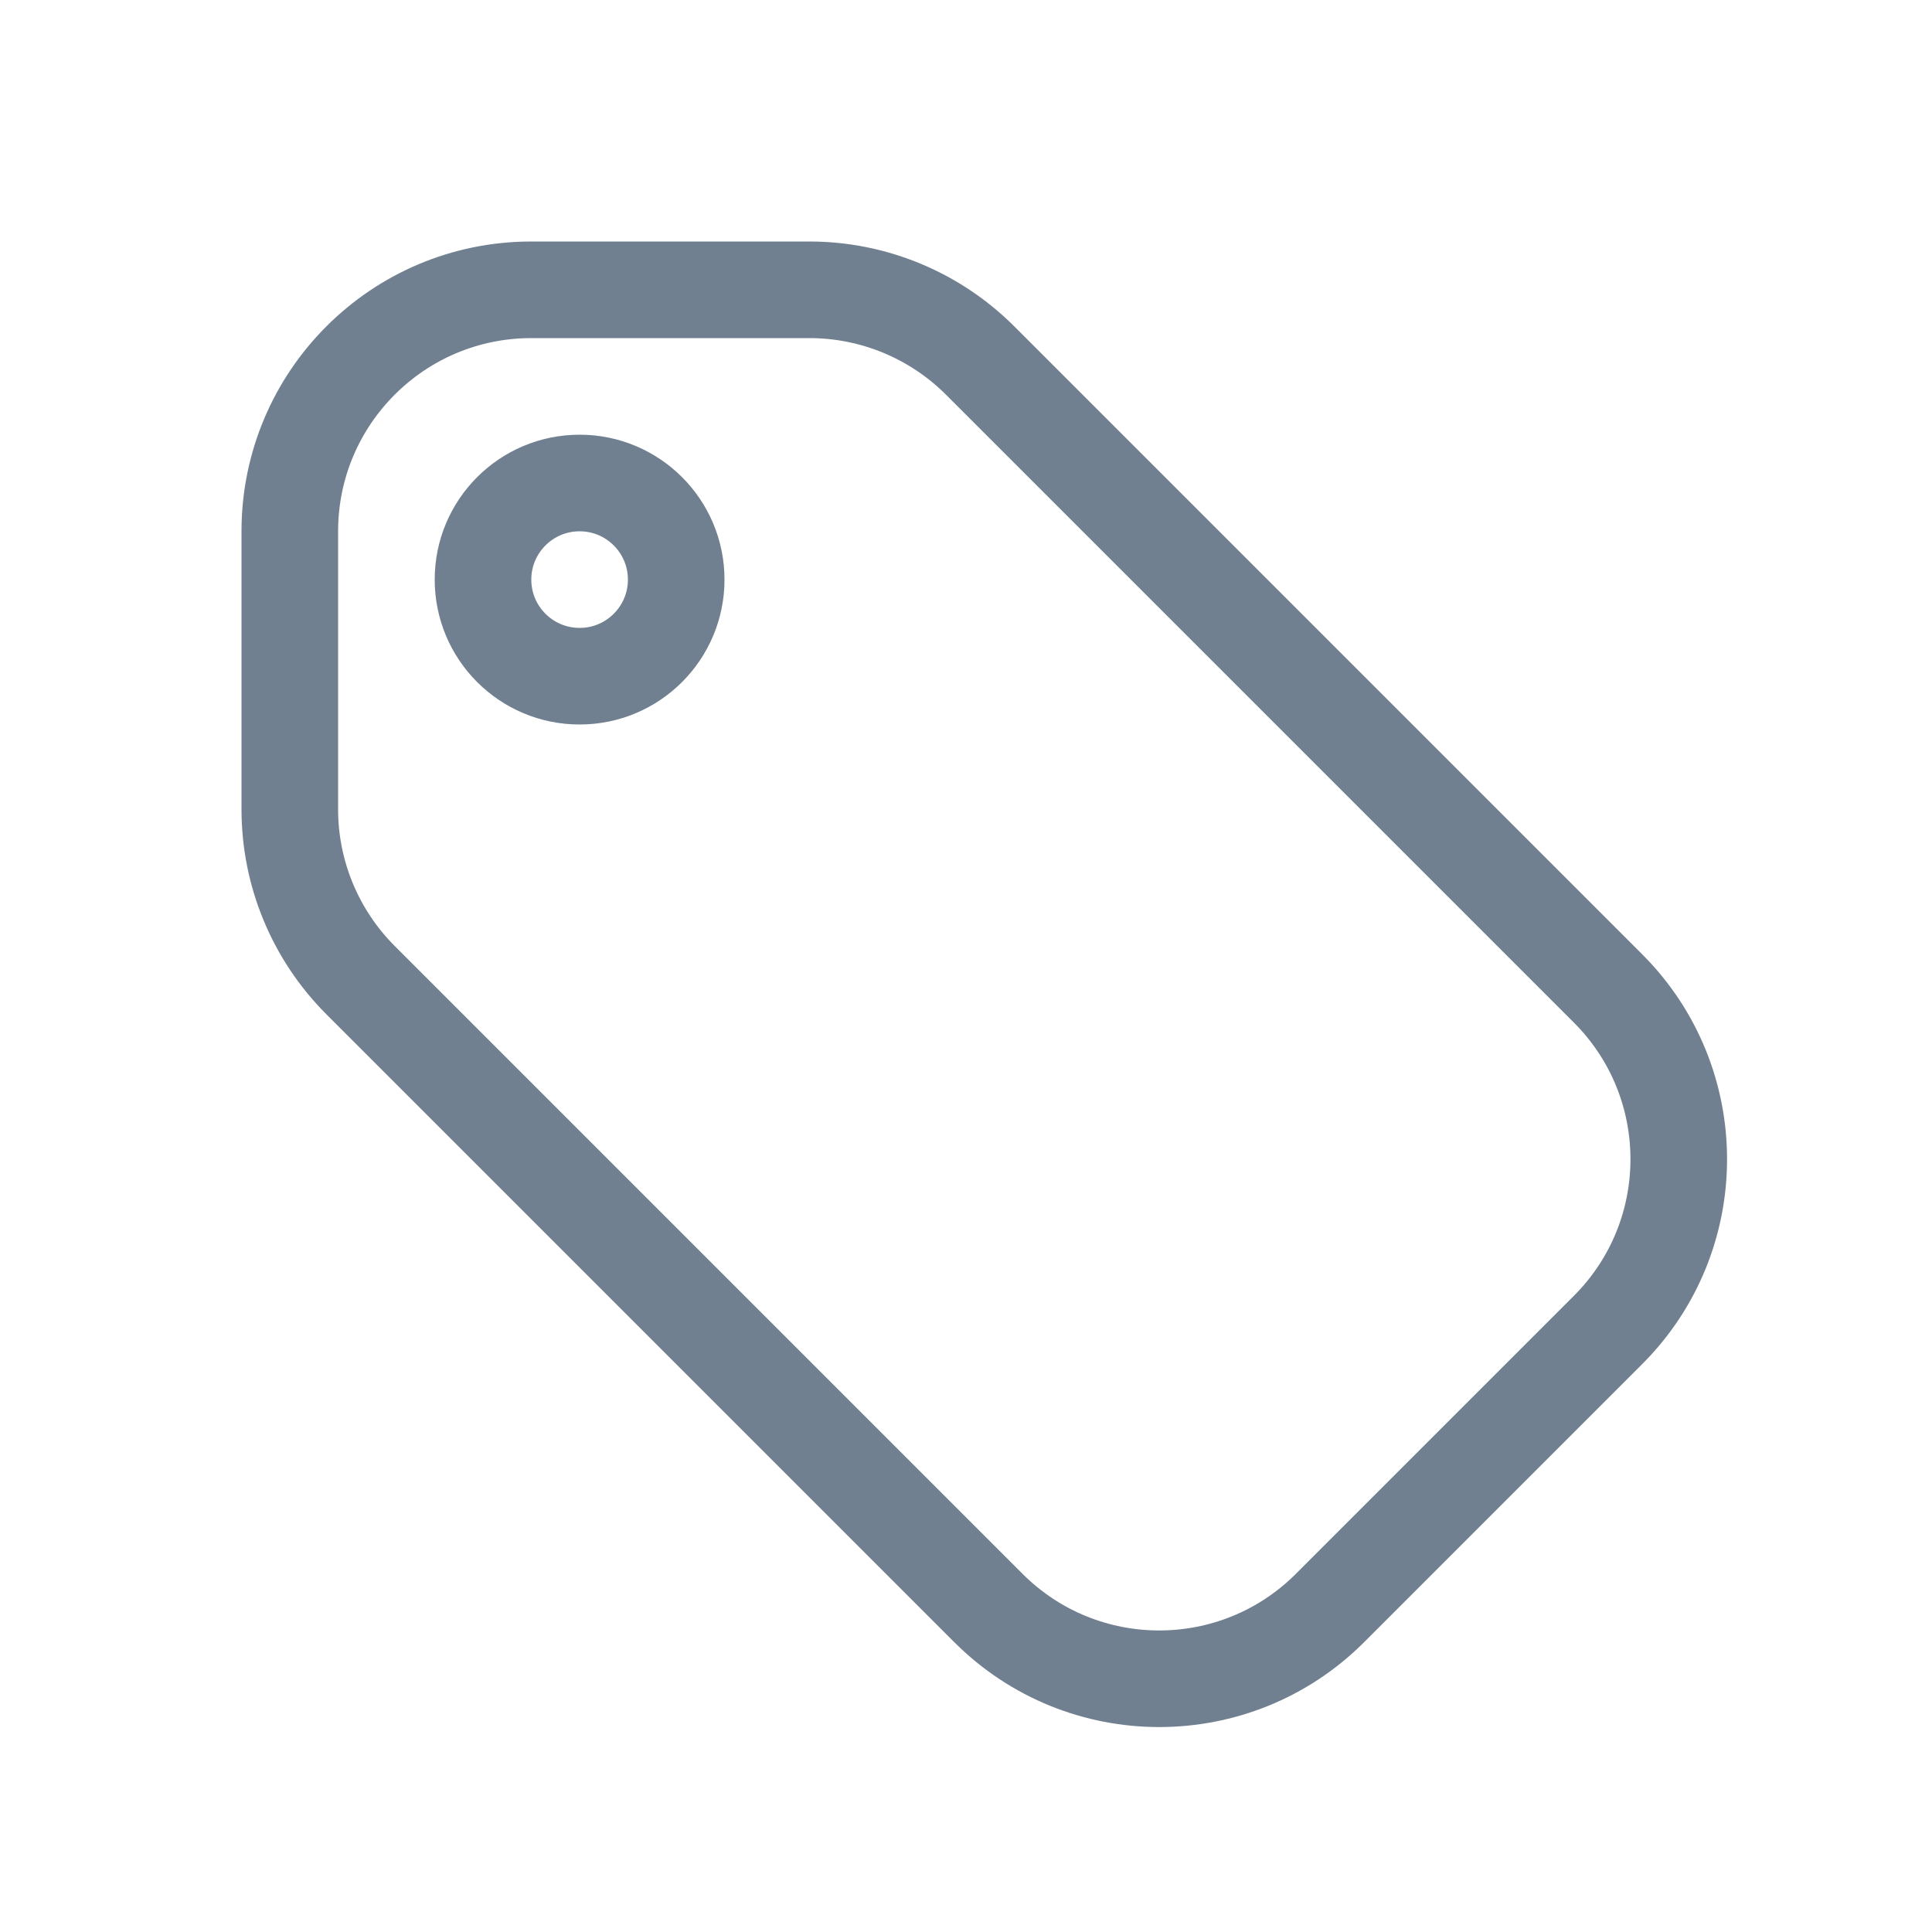
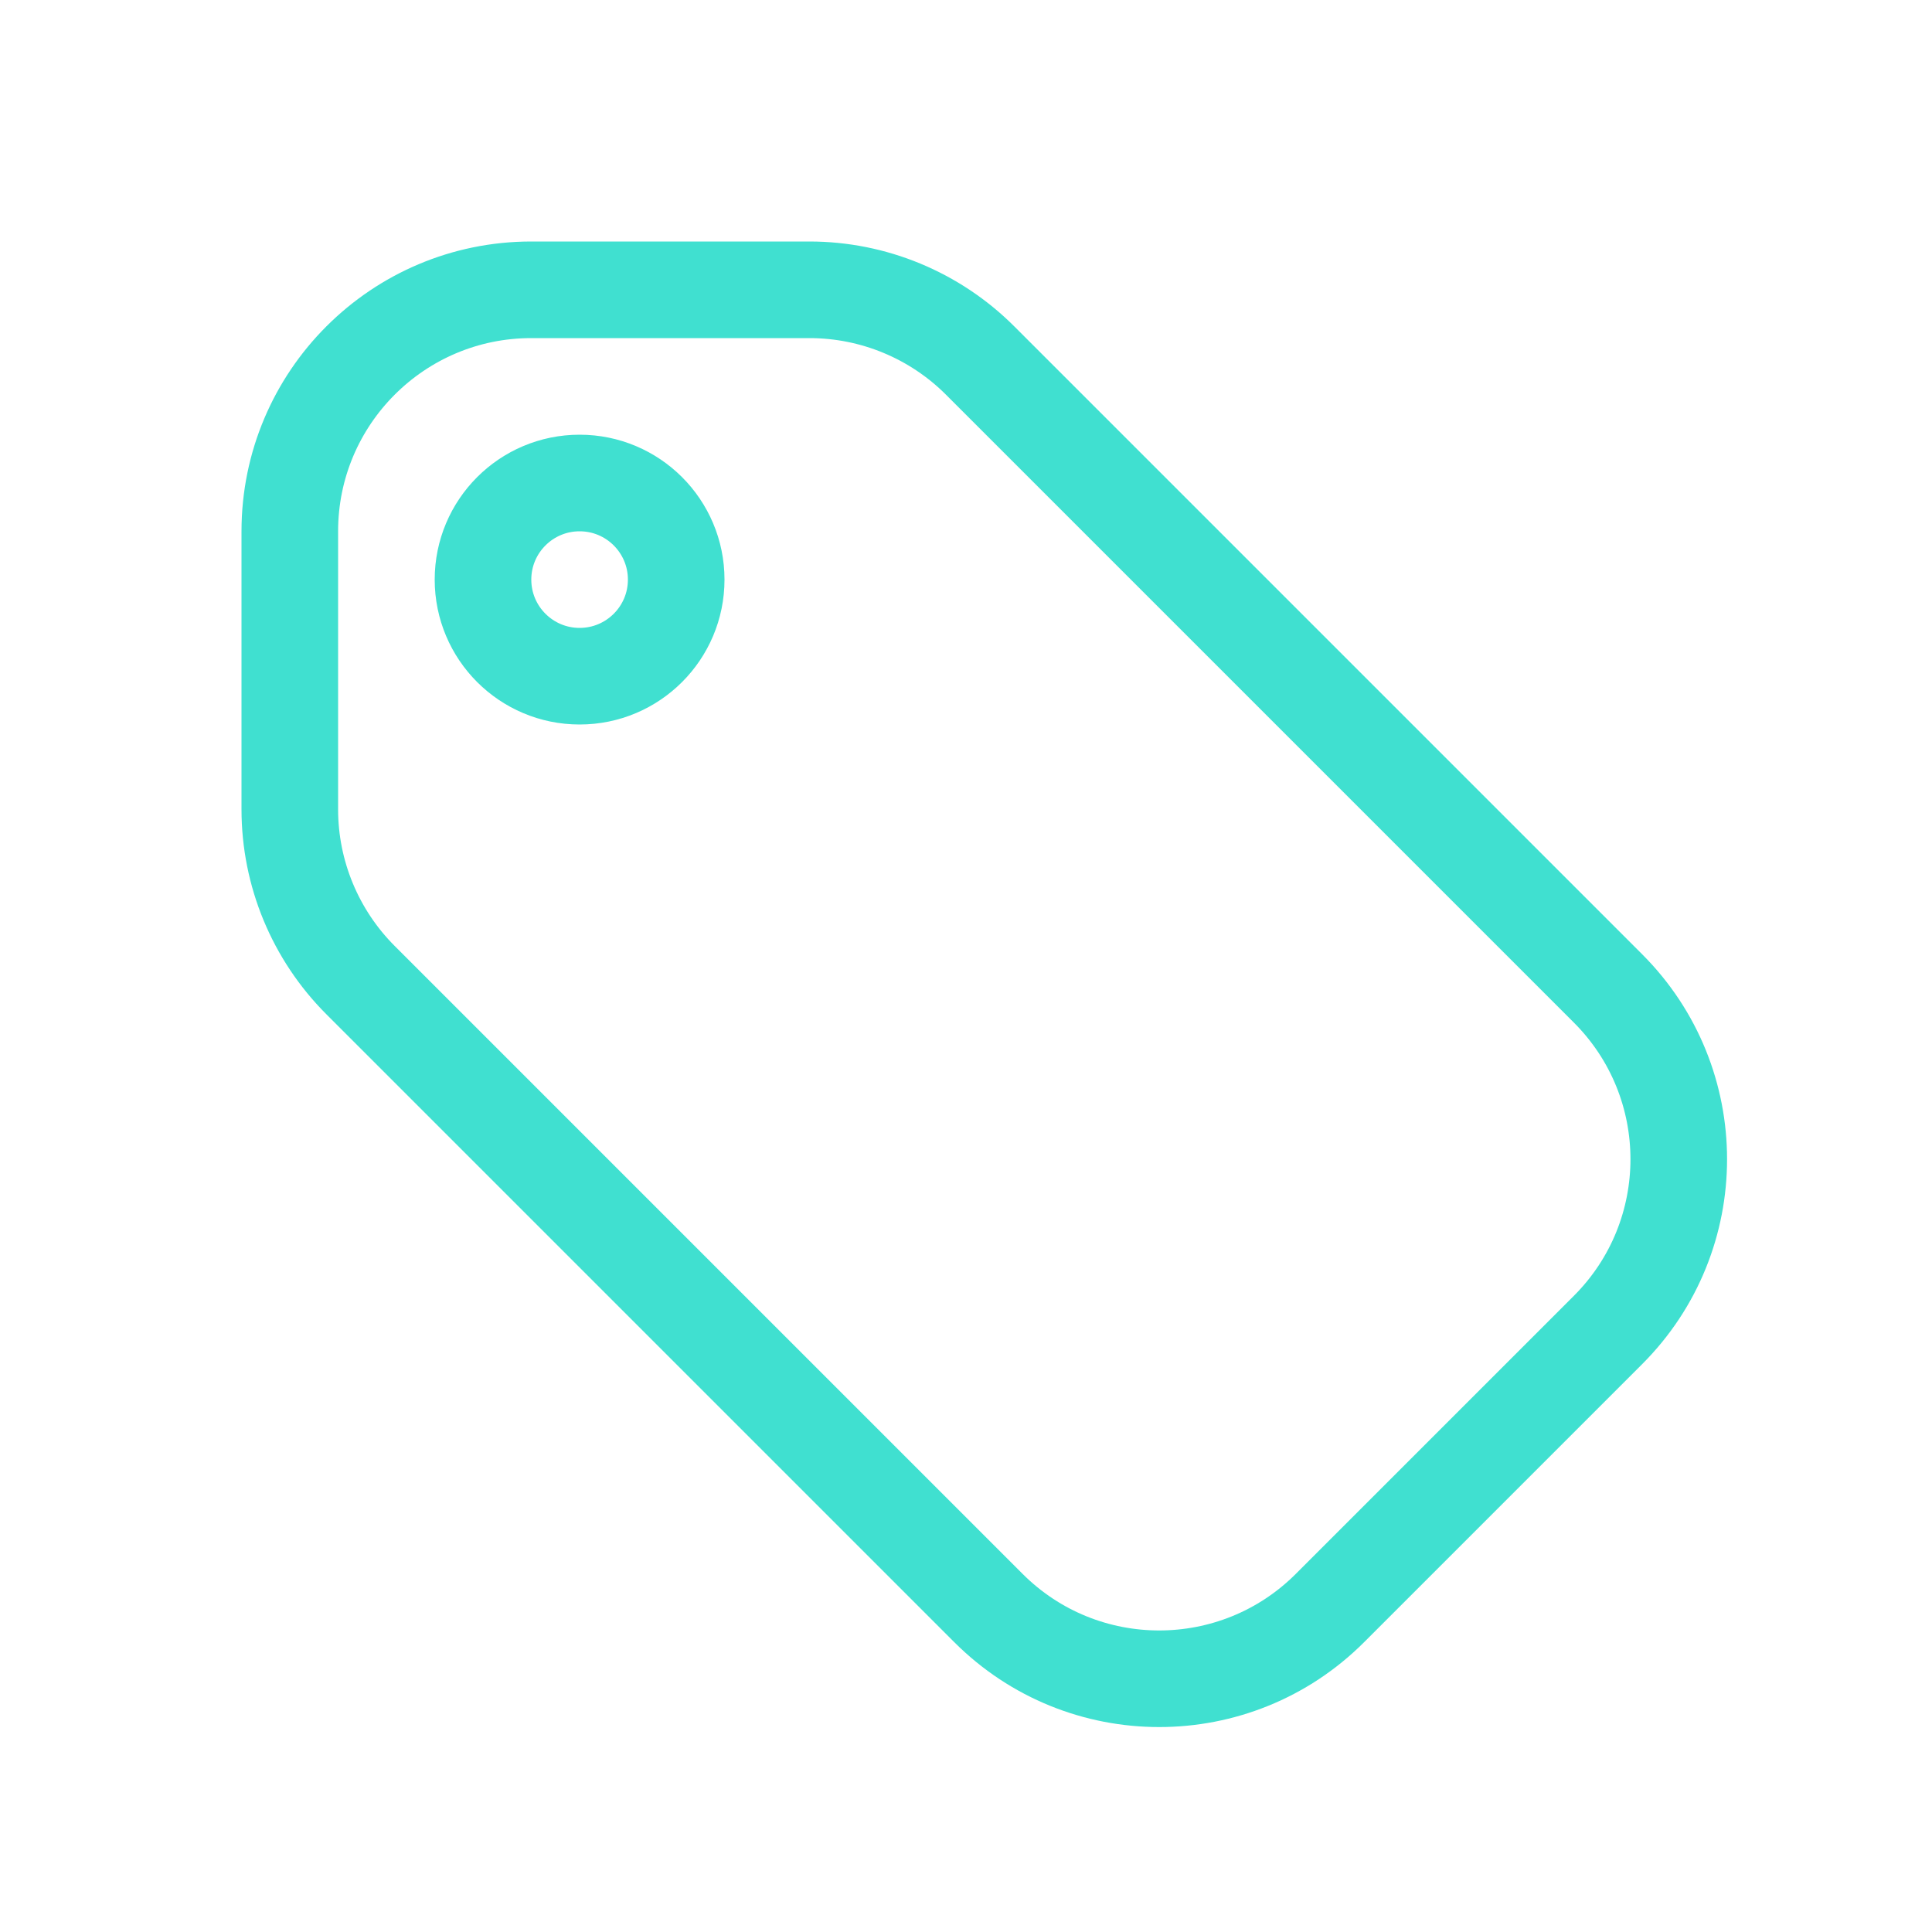
<svg xmlns="http://www.w3.org/2000/svg" fill="none" viewBox="0 0 20 20">
-   <path stroke="slategray" stroke-width="1" fill-rule="evenodd" d="M5.5 3A2.5 2.5 0 003 5.5v2.879a2.5 2.5 0 00.732 1.767l6.5 6.5a2.5 2.5 0 003.536 0l2.878-2.878a2.5 2.5 0 000-3.536l-6.5-6.5A2.5 2.5 0 008.38 3H5.5zM6 7a1 1 0 100-2 1 1 0 000 2z" clip-rule="evenodd" />
+   <path stroke="turquoise" stroke-width="1" fill-rule="evenodd" d="M5.5 3A2.5 2.5 0 003 5.5v2.879a2.5 2.5 0 00.732 1.767l6.5 6.5a2.5 2.5 0 003.536 0l2.878-2.878a2.5 2.5 0 000-3.536l-6.5-6.5A2.5 2.5 0 008.38 3H5.5zM6 7a1 1 0 100-2 1 1 0 000 2z" clip-rule="evenodd" />
</svg>
